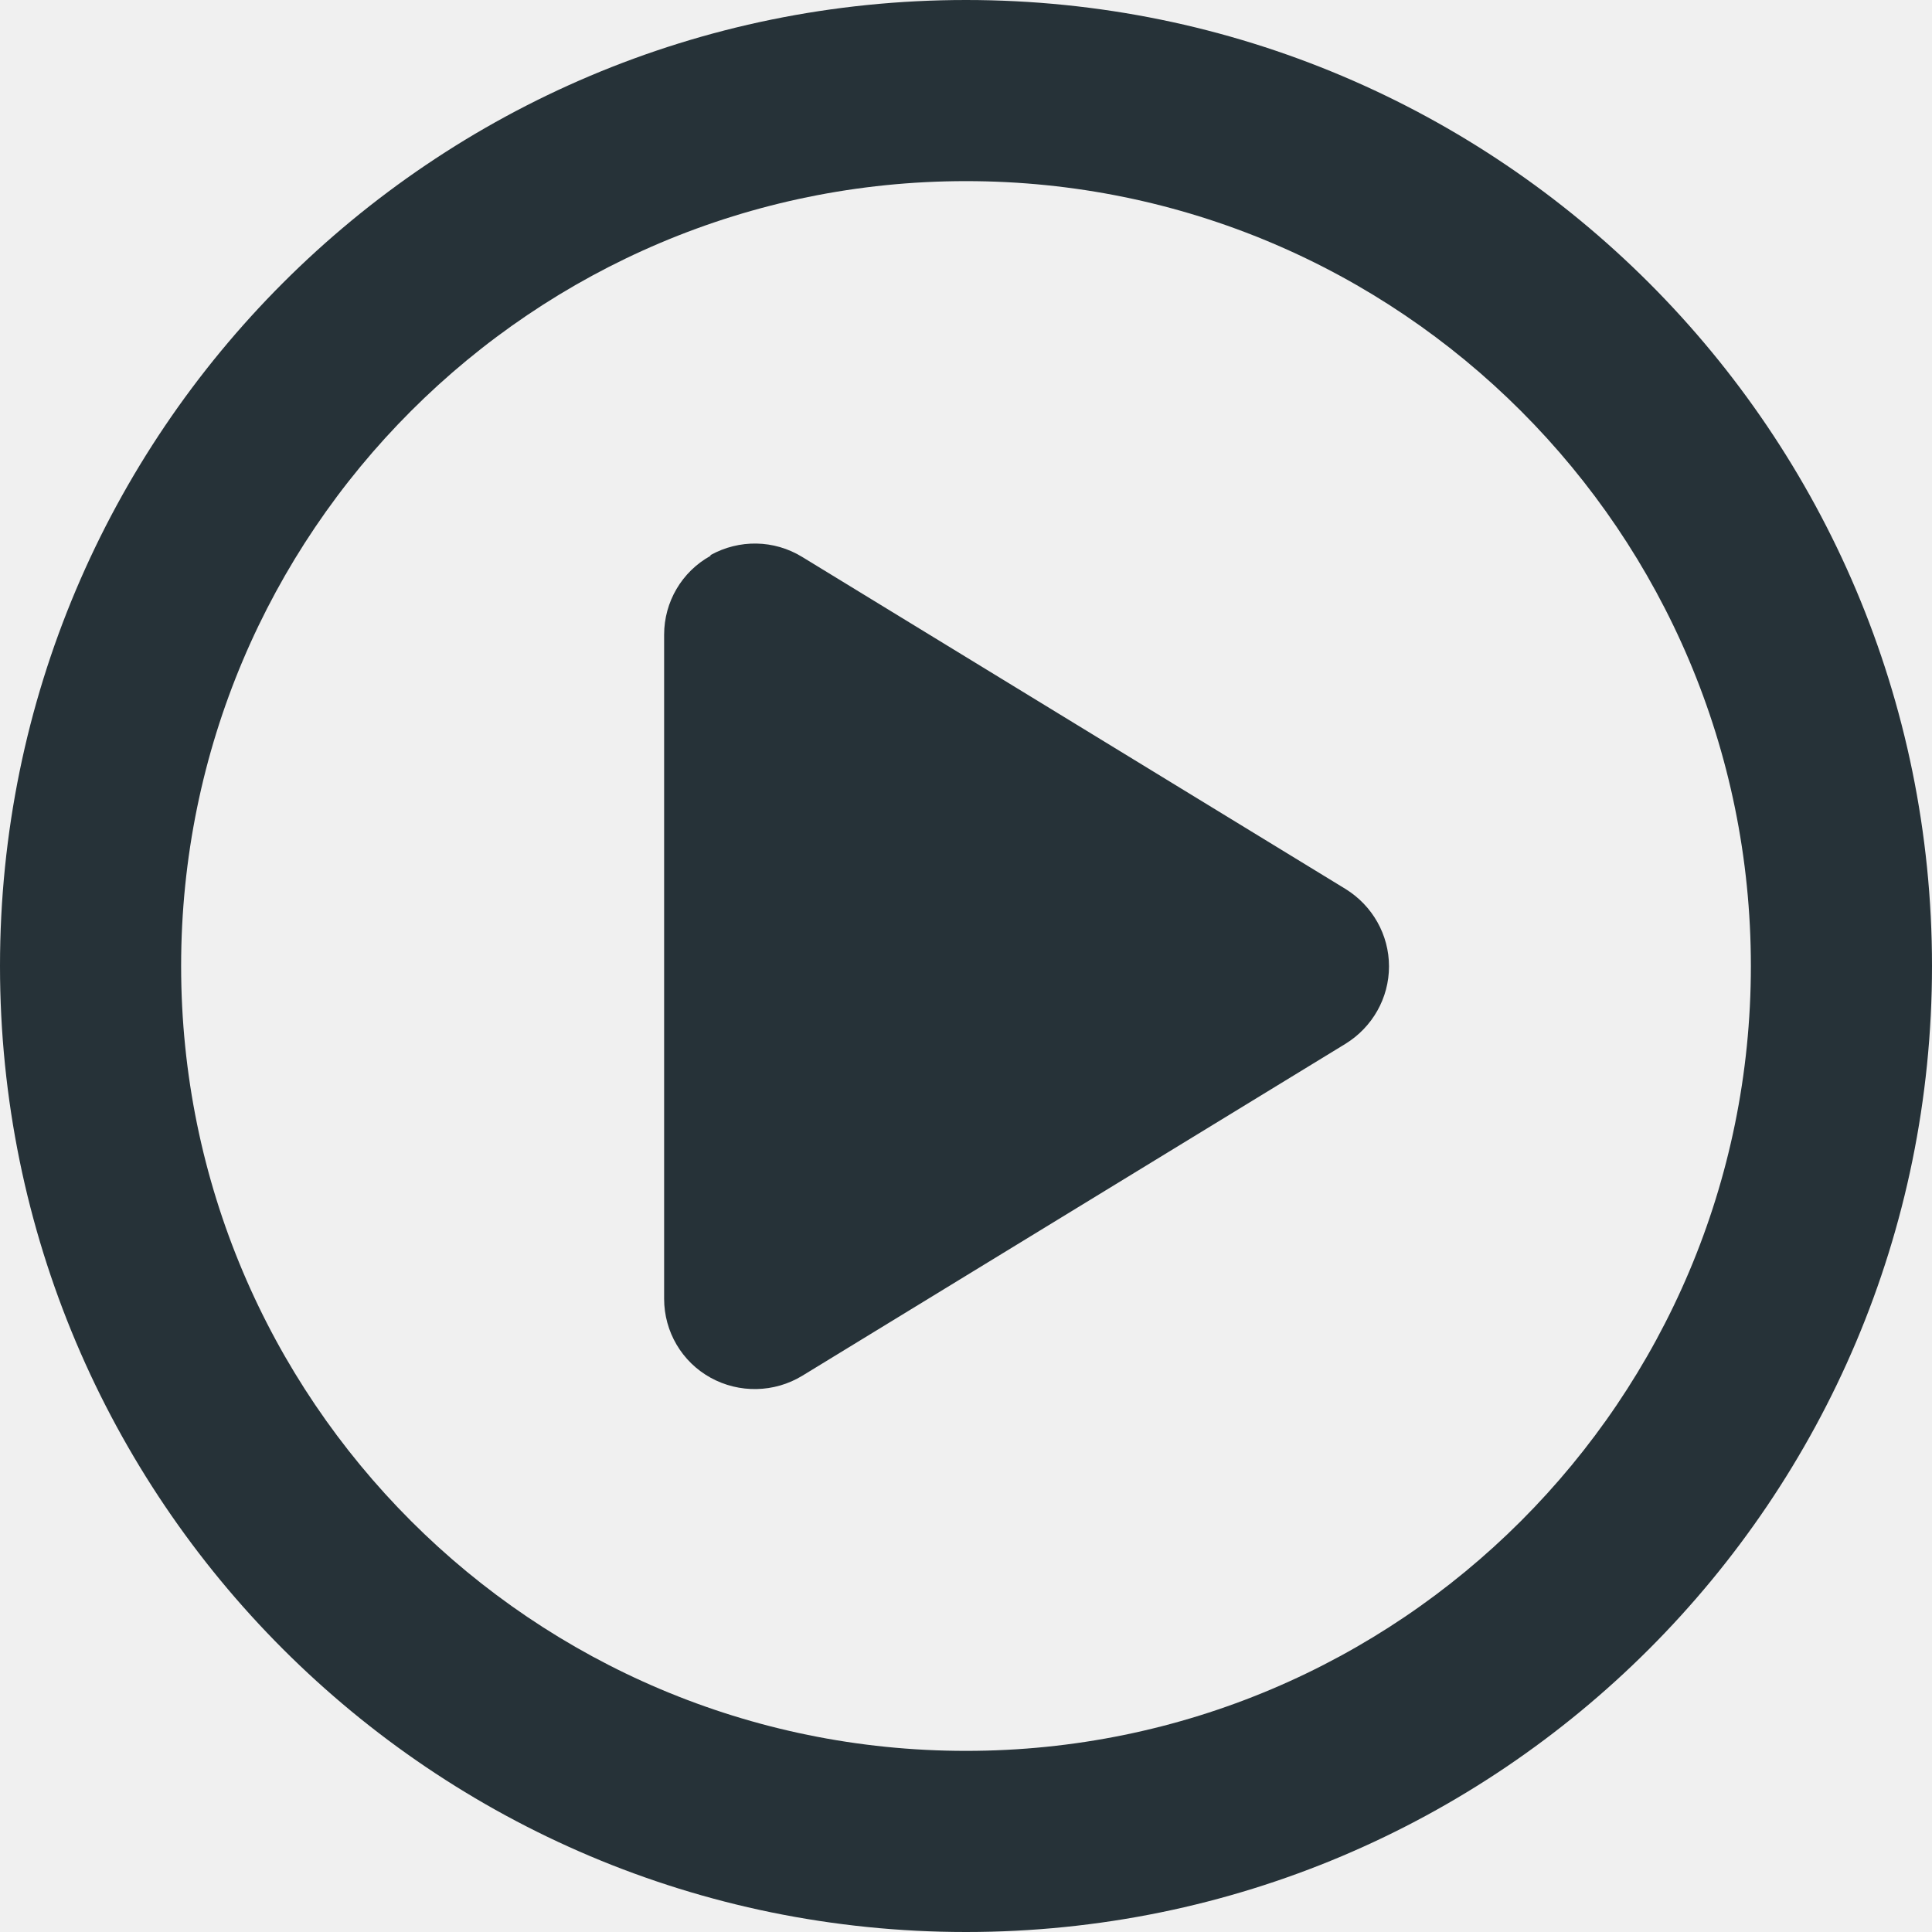
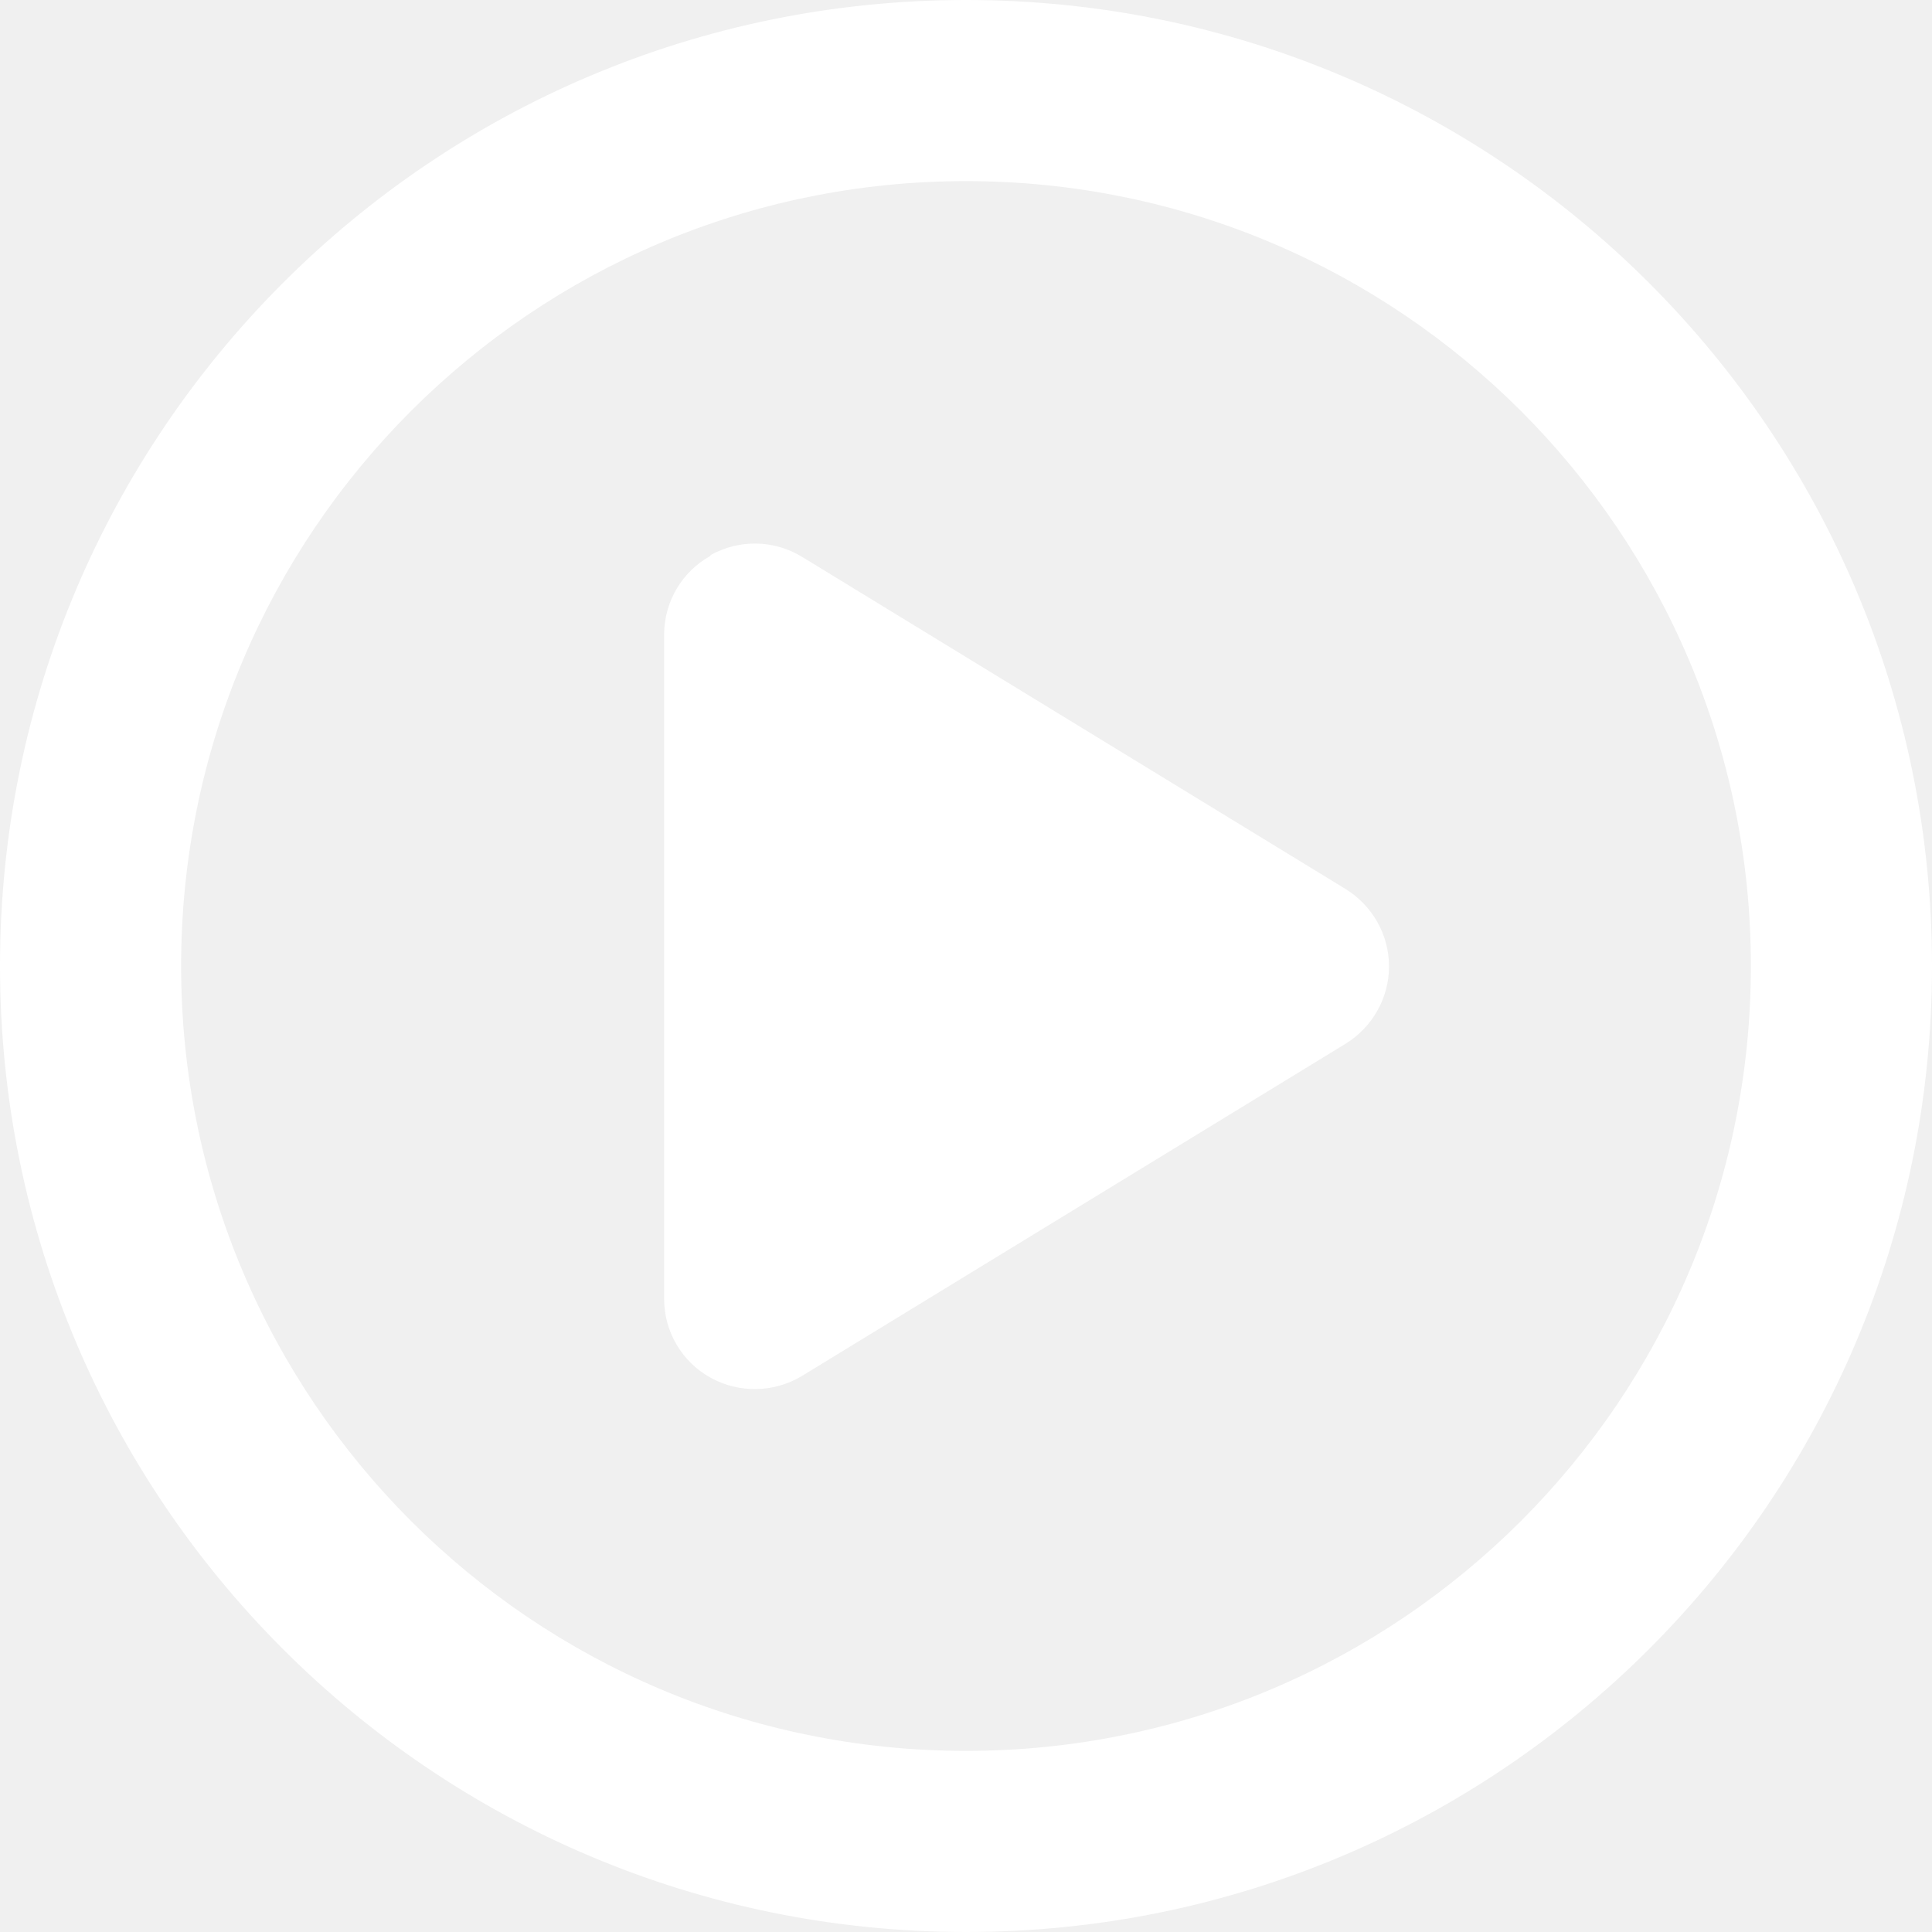
<svg xmlns="http://www.w3.org/2000/svg" viewBox="0 0 512 512">
-   <path fill="#263238" d="M464 256A208 208 0 1 0 48 256a208 208 0 1 0 416 0zM0 256a256 256 0 1 1 512 0A256 256 0 1 1 0 256zM188.3 147.1c7.6-4.2 16.8-4.1 24.3 .5l144 88c7.1 4.4 11.5 12.1 11.5 20.5s-4.4 16.1-11.5 20.5l-144 88c-7.4 4.5-16.7 4.7-24.3 .5s-12.3-12.2-12.3-20.9l0-176c0-8.7 4.7-16.7 12.3-20.9z" />
+   <path fill="#ffffff" d="M464 256A208 208 0 1 0 48 256a208 208 0 1 0 416 0zM0 256a256 256 0 1 1 512 0A256 256 0 1 1 0 256zM188.3 147.1c7.6-4.2 16.8-4.1 24.3 .5l144 88c7.1 4.4 11.5 12.1 11.5 20.5s-4.4 16.1-11.5 20.5l-144 88c-7.4 4.5-16.7 4.7-24.3 .5s-12.3-12.2-12.3-20.9l0-176c0-8.7 4.7-16.7 12.3-20.9z" />
</svg>
